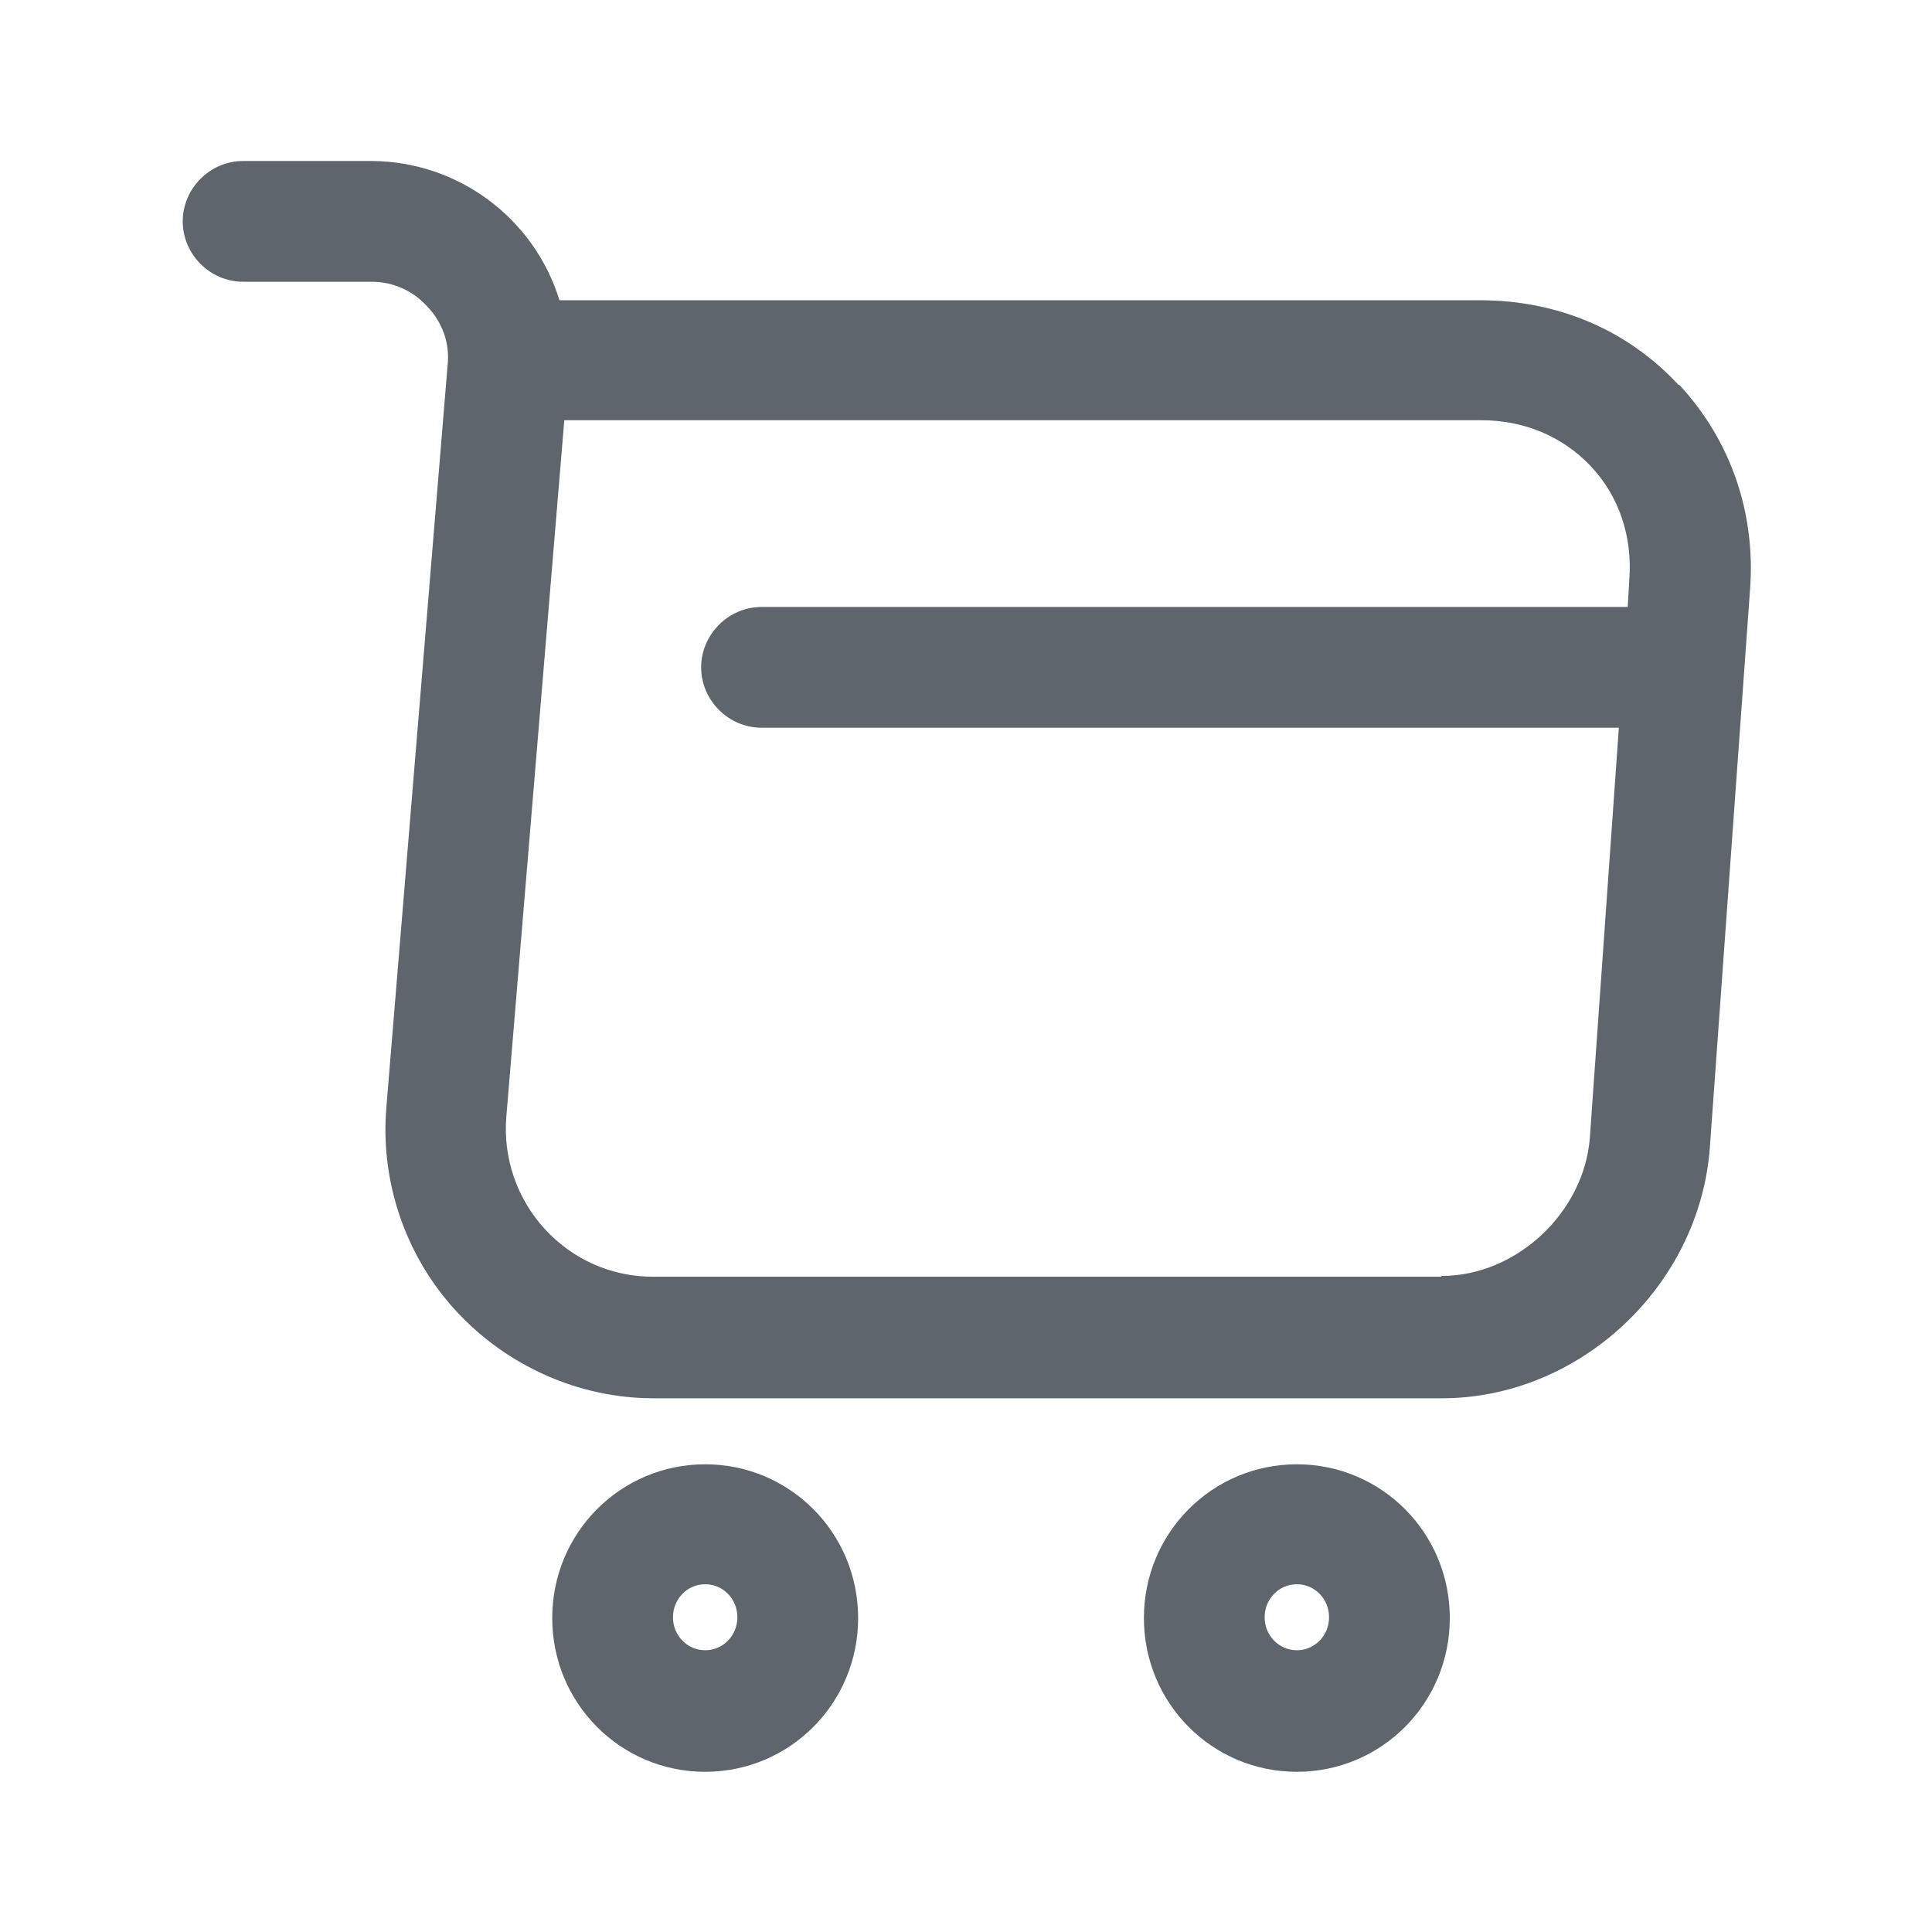
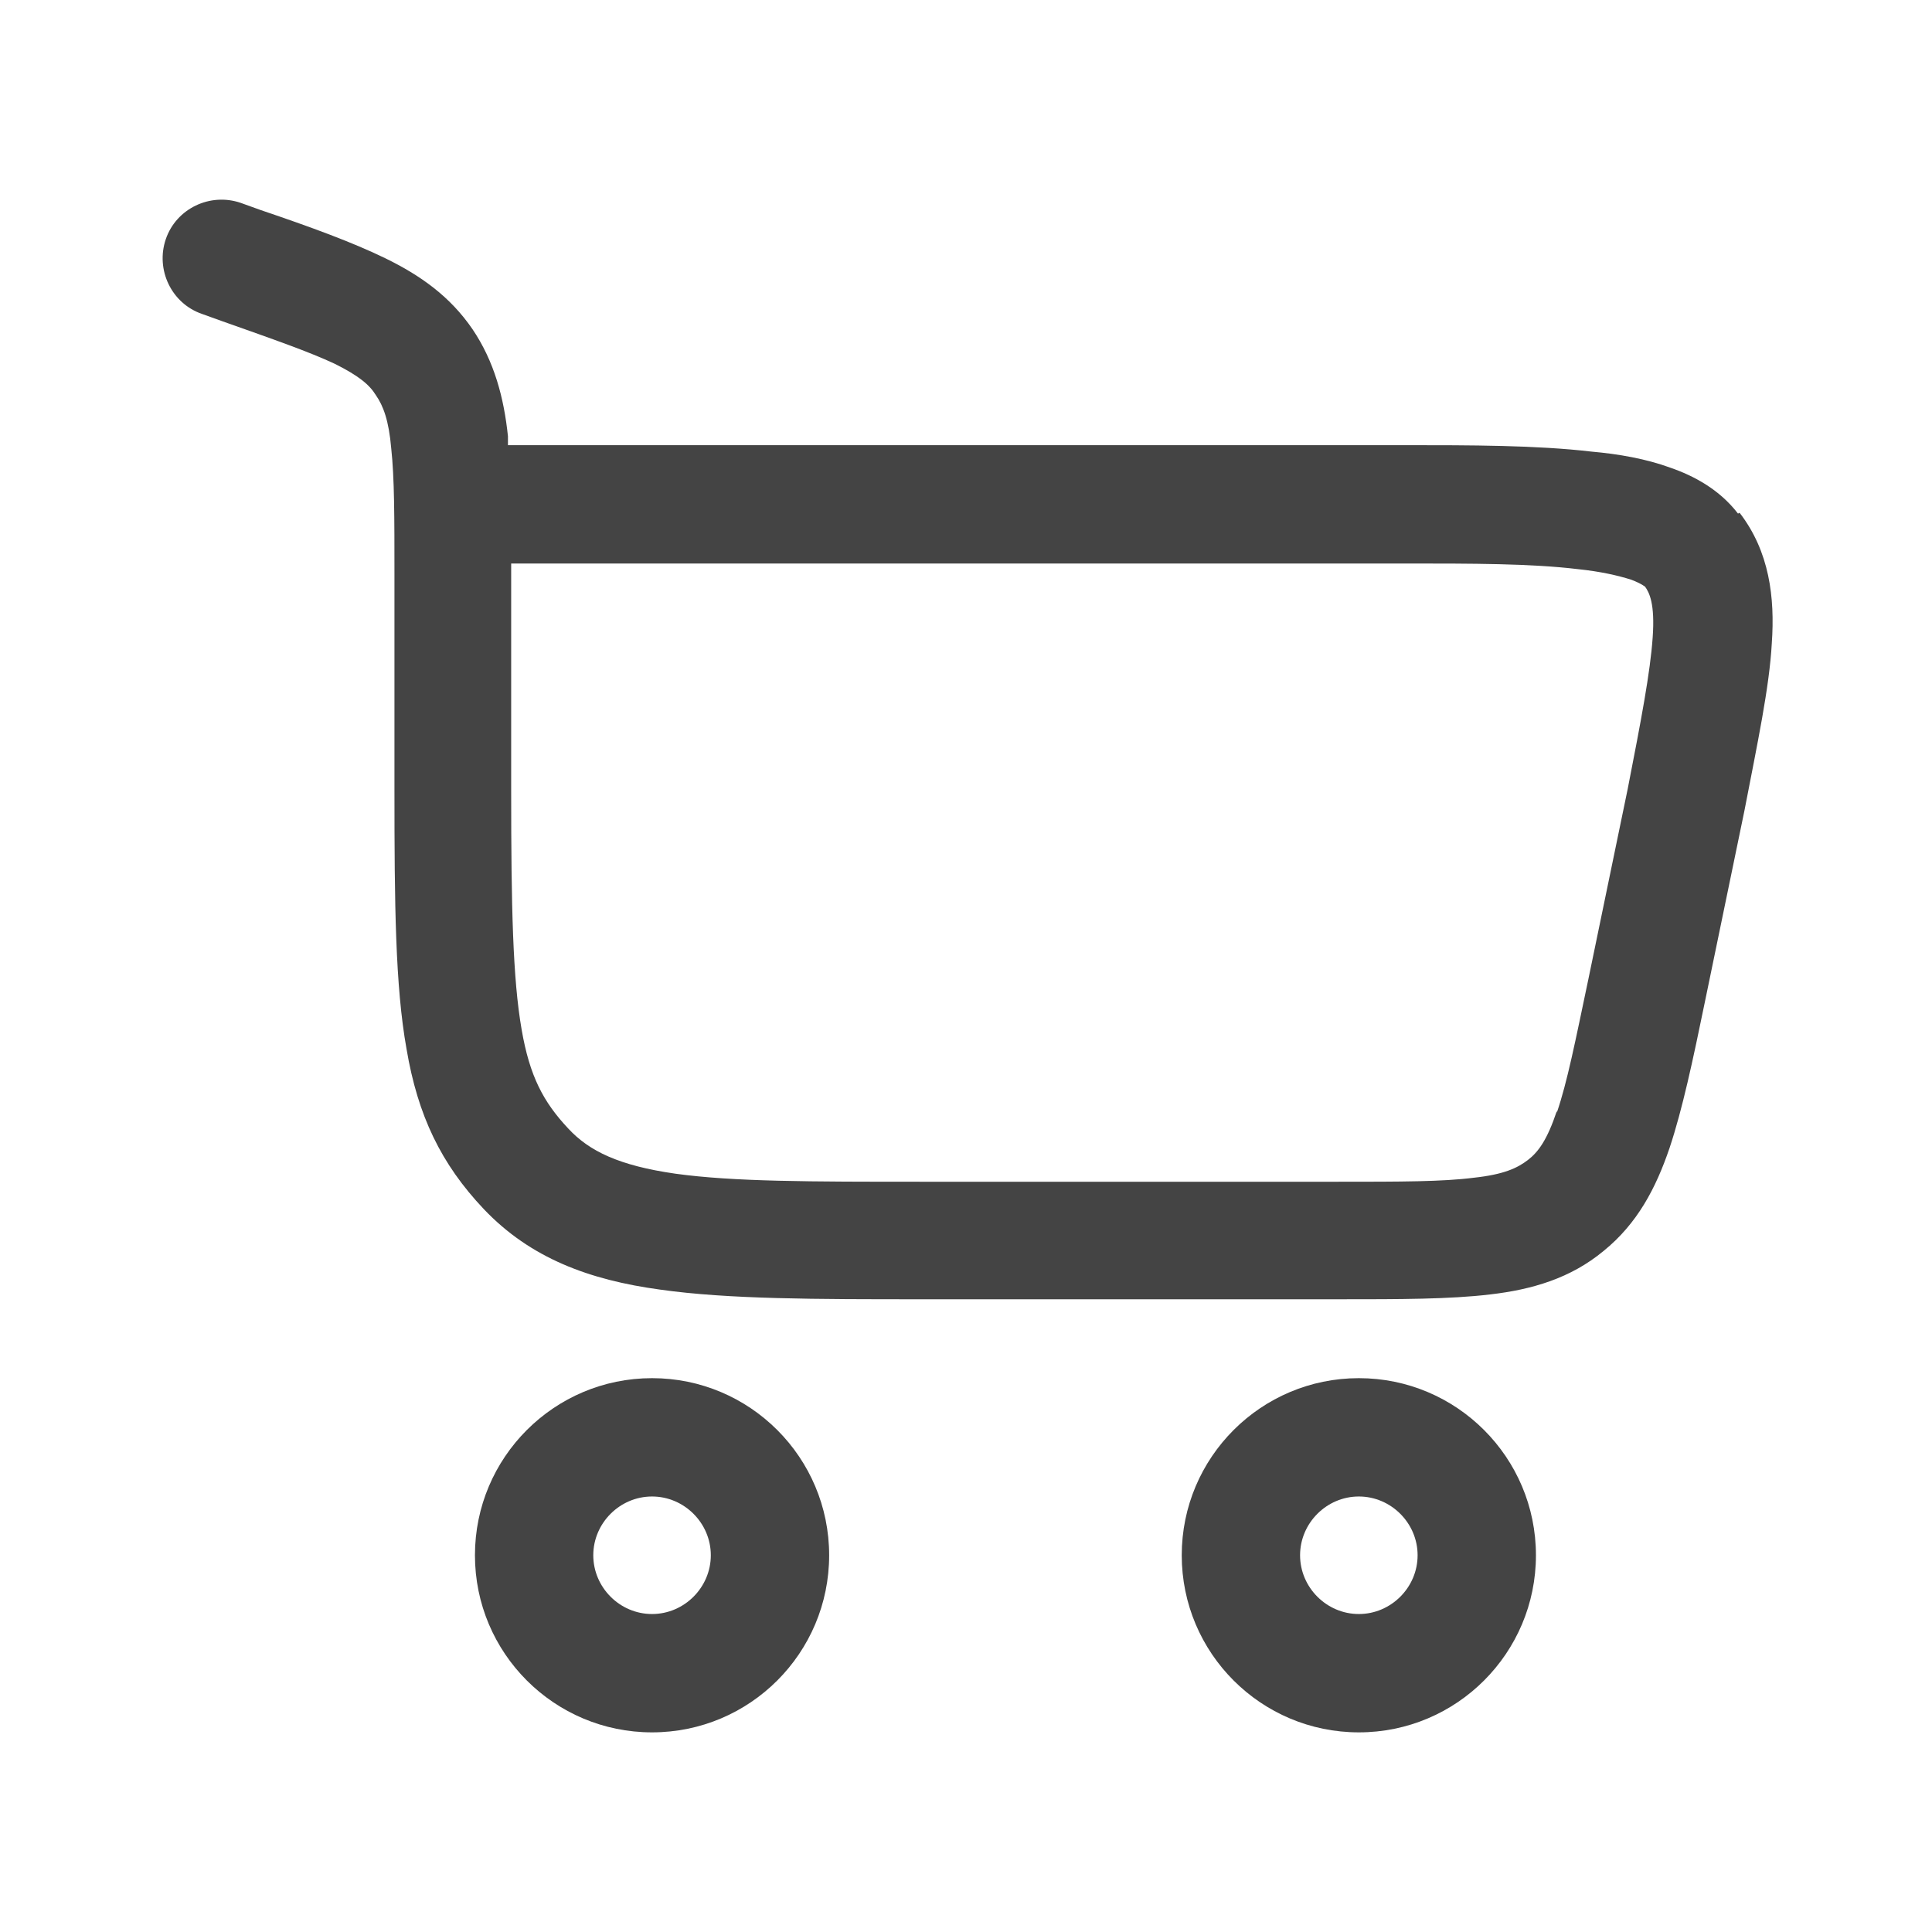
<svg xmlns="http://www.w3.org/2000/svg" viewBox="0 0 24 24">
-   <path fill="#5e656d" d="M20.85 4.78c-.63-.68-1.5-1.05-2.46-1.05H6.95A2.455 2.455 0 0 0 4.62 2h-1.6c-.41 0-.75.34-.75.75s.34.75.75.75h1.6c.26 0 .51.11.69.31.19.2.28.46.25.73l-.76 9.21c-.08.93.24 1.86.87 2.54s1.52 1.08 2.45 1.08h9.79c1.71 0 3.2-1.39 3.33-3.11l.5-6.94c.07-.95-.24-1.85-.88-2.54ZM17.9 15.86H8.11c-.51 0-.99-.21-1.34-.59a1.84 1.84 0 0 1-.48-1.4l.72-8.65H18.4c.53 0 1.01.2 1.36.57s.52.87.48 1.41l-.02.34H9.46c-.41 0-.75.34-.75.75s.34.75.75.75h10.65l-.36 5.09c-.07.93-.91 1.72-1.84 1.72Zm-1.79 2.33c-1.05 0-1.9.85-1.9 1.91s.85 1.91 1.9 1.91 1.9-.85 1.9-1.91-.85-1.91-1.9-1.91m0 2.31c-.22 0-.4-.18-.4-.41s.18-.41.4-.41.4.18.4.41-.18.41-.4.41m-7.35-2.31c-1.05 0-1.9.85-1.9 1.91s.85 1.91 1.9 1.91 1.9-.85 1.9-1.91-.85-1.91-1.9-1.91m0 2.31c-.22 0-.4-.18-.4-.41s.18-.41.4-.41.4.18.4.41-.18.41-.4.41" />
+   <path fill="#444" d="M8.1 17.12a2.2 2.2 0 1 0 0 4.4 2.2 2.2 0 0 0 0-4.4m0 2.93c-.4 0-.73-.33-.73-.73s.33-.73.73-.73.73.33.73.73-.33.73-.73.73m8.78-2.93a2.2 2.2 0 1 0 0 4.4 2.2 2.2 0 0 0 0-4.4m0 2.93c-.4 0-.73-.33-.73-.73s.33-.73.73-.73.73.33.73.73-.33.73-.73.73m4.71-13.67c-.23-.3-.55-.47-.84-.57-.3-.11-.64-.17-.98-.2-.68-.08-1.51-.08-2.31-.08H6.31v-.11c-.05-.48-.17-.93-.44-1.33-.28-.41-.65-.67-1.08-.88-.41-.2-.93-.39-1.55-.6l-.25-.09c-.38-.13-.8.07-.93.45s.07.8.45.93l.25.09c.65.23 1.08.38 1.4.53.3.15.43.26.51.39.09.13.16.31.19.66.04.37.04.85.04 1.58v2.66c0 1.42.01 2.44.15 3.22.14.83.43 1.43.96 1.99.58.61 1.31.88 2.19 1 .85.12 1.93.12 3.27.12h5.17c.74 0 1.37 0 1.87-.06.52-.06 1-.2 1.41-.54.42-.34.65-.78.82-1.28.16-.48.29-1.09.44-1.82l.49-2.37c.16-.83.31-1.53.34-2.08.04-.57-.03-1.14-.4-1.62Zm-2.25 7.42c-.12.36-.23.51-.36.61s-.3.18-.67.22c-.39.05-.91.05-1.69.05h-5.17c-1.38 0-2.34 0-3.06-.1-.7-.1-1.07-.28-1.33-.56-.31-.33-.48-.65-.58-1.23-.11-.63-.13-1.52-.13-2.97V7h11.1c.84 0 1.57 0 2.15.07.29.03.5.08.66.13.16.06.18.1.17.08.06.08.13.22.1.64-.03.43-.14 1.01-.31 1.88l-.49 2.37c-.16.76-.26 1.27-.39 1.65Z" />
</svg>
